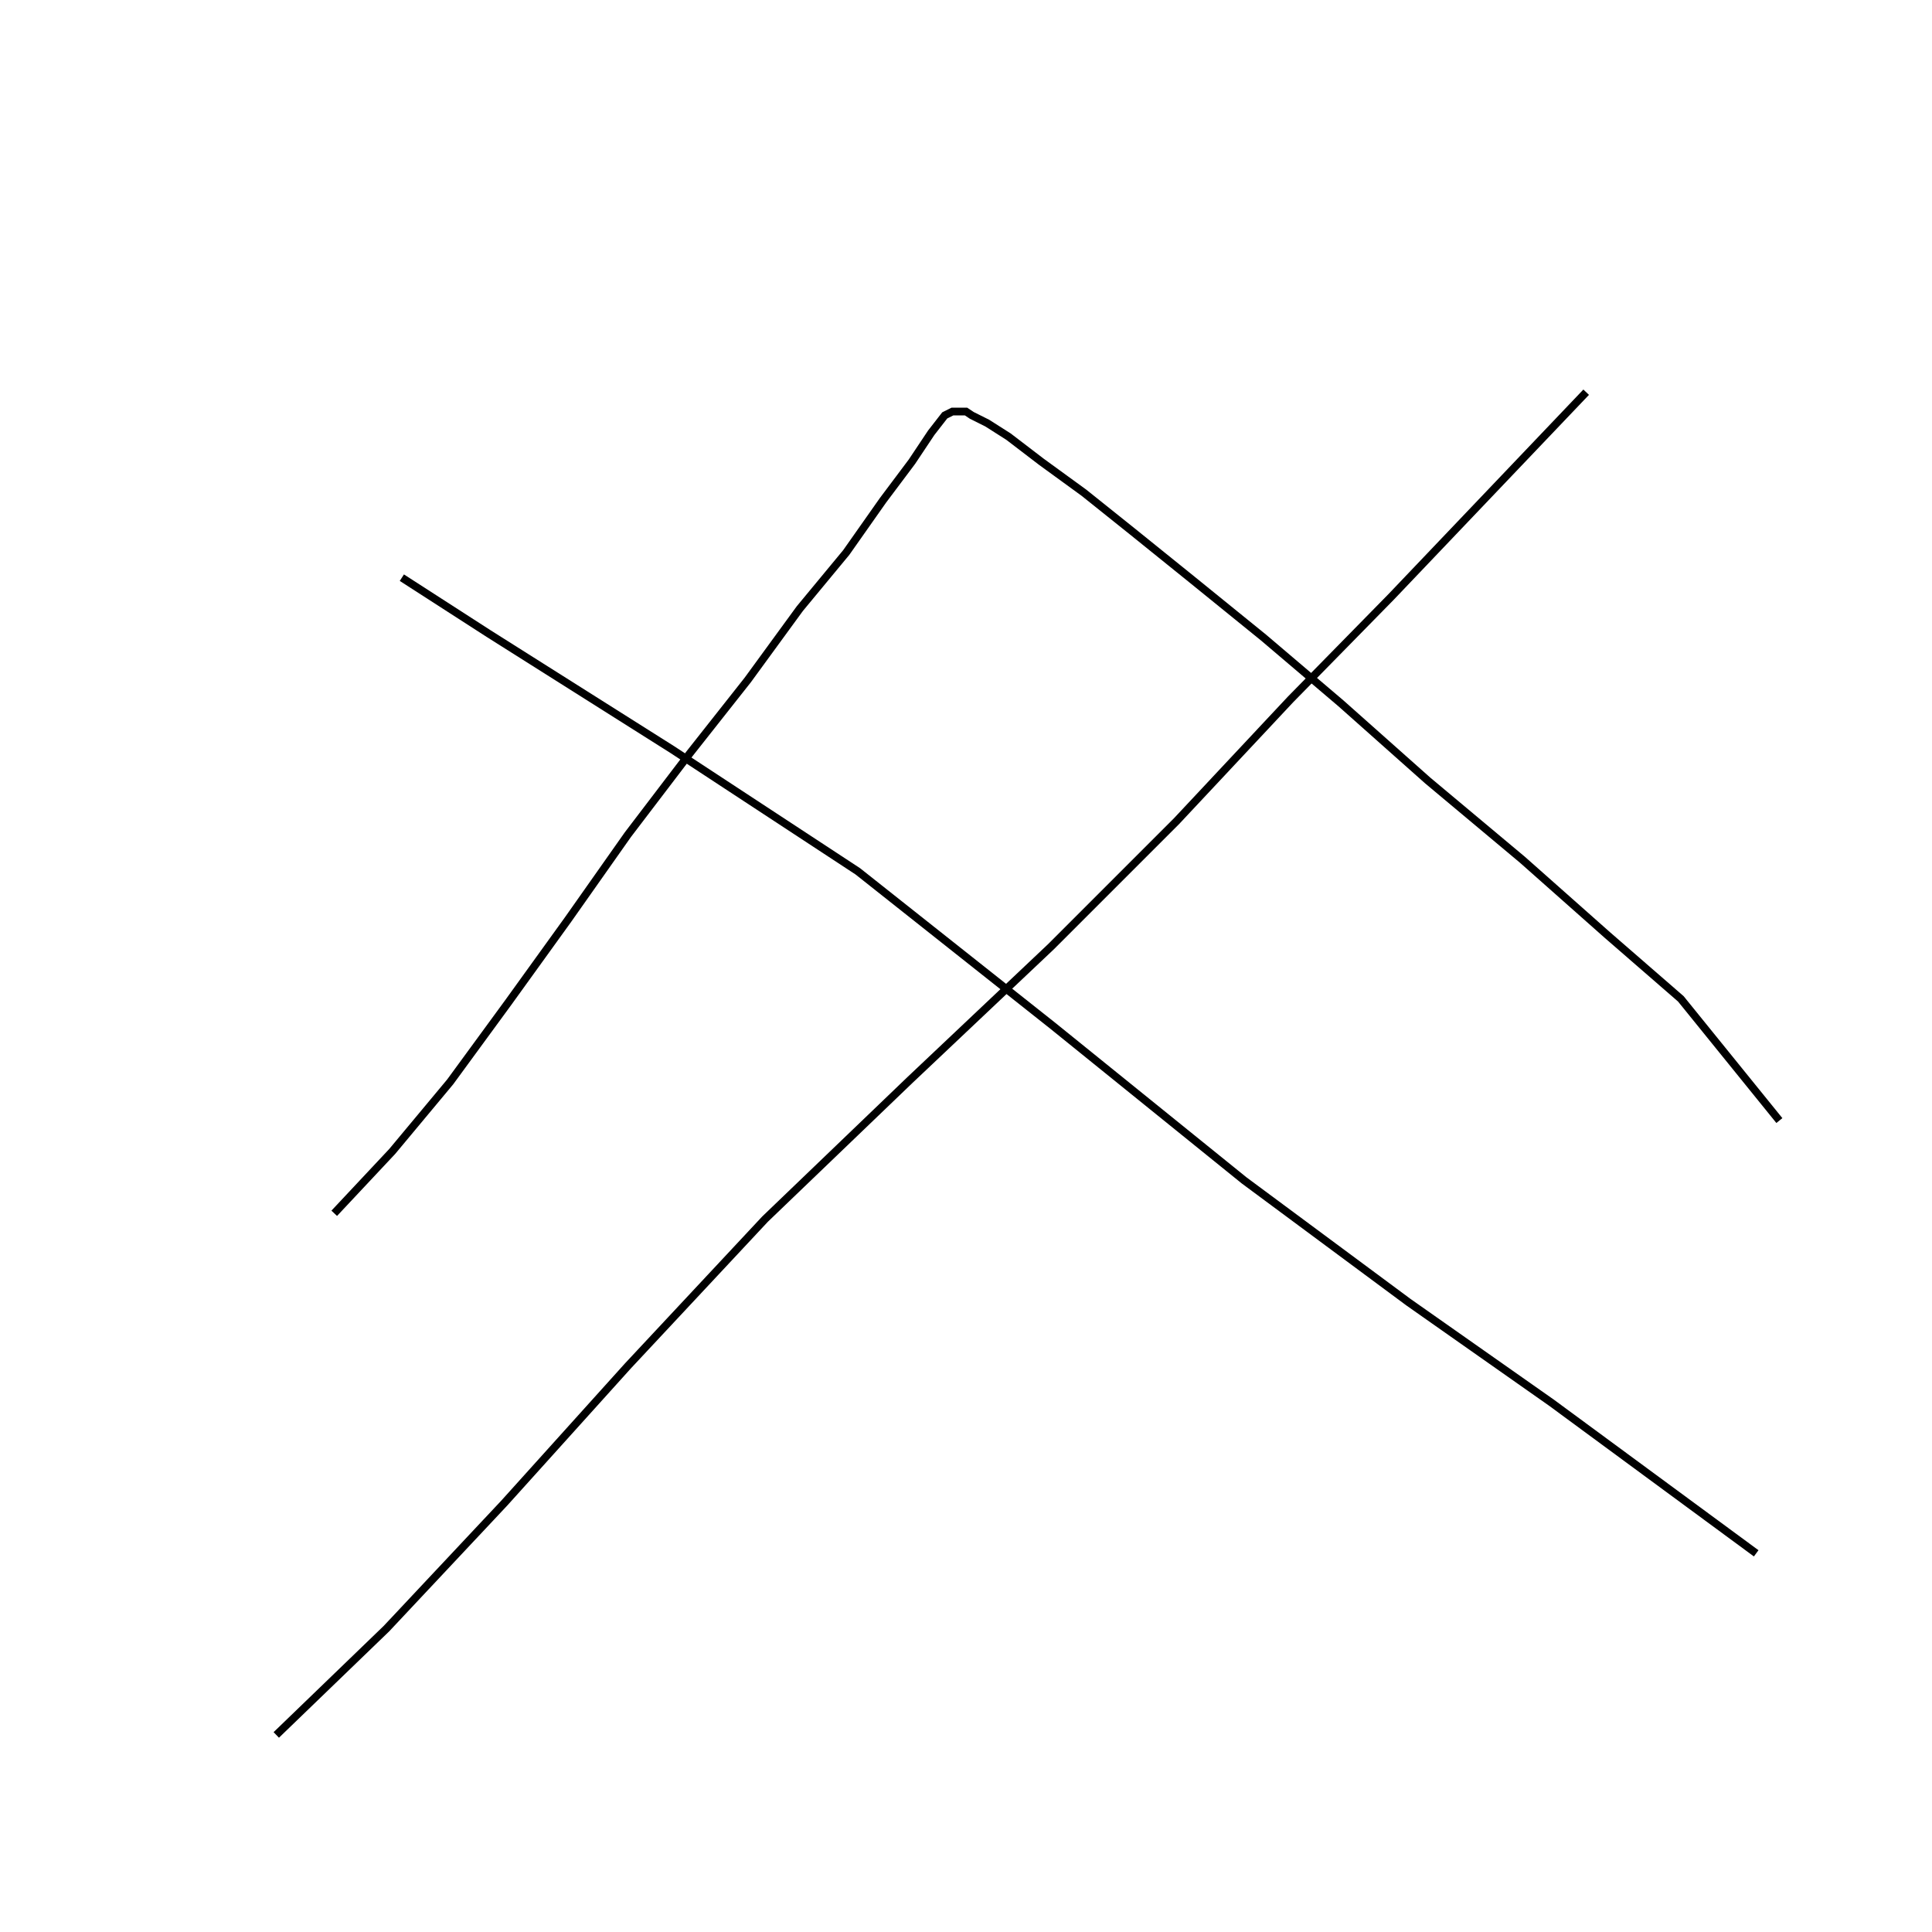
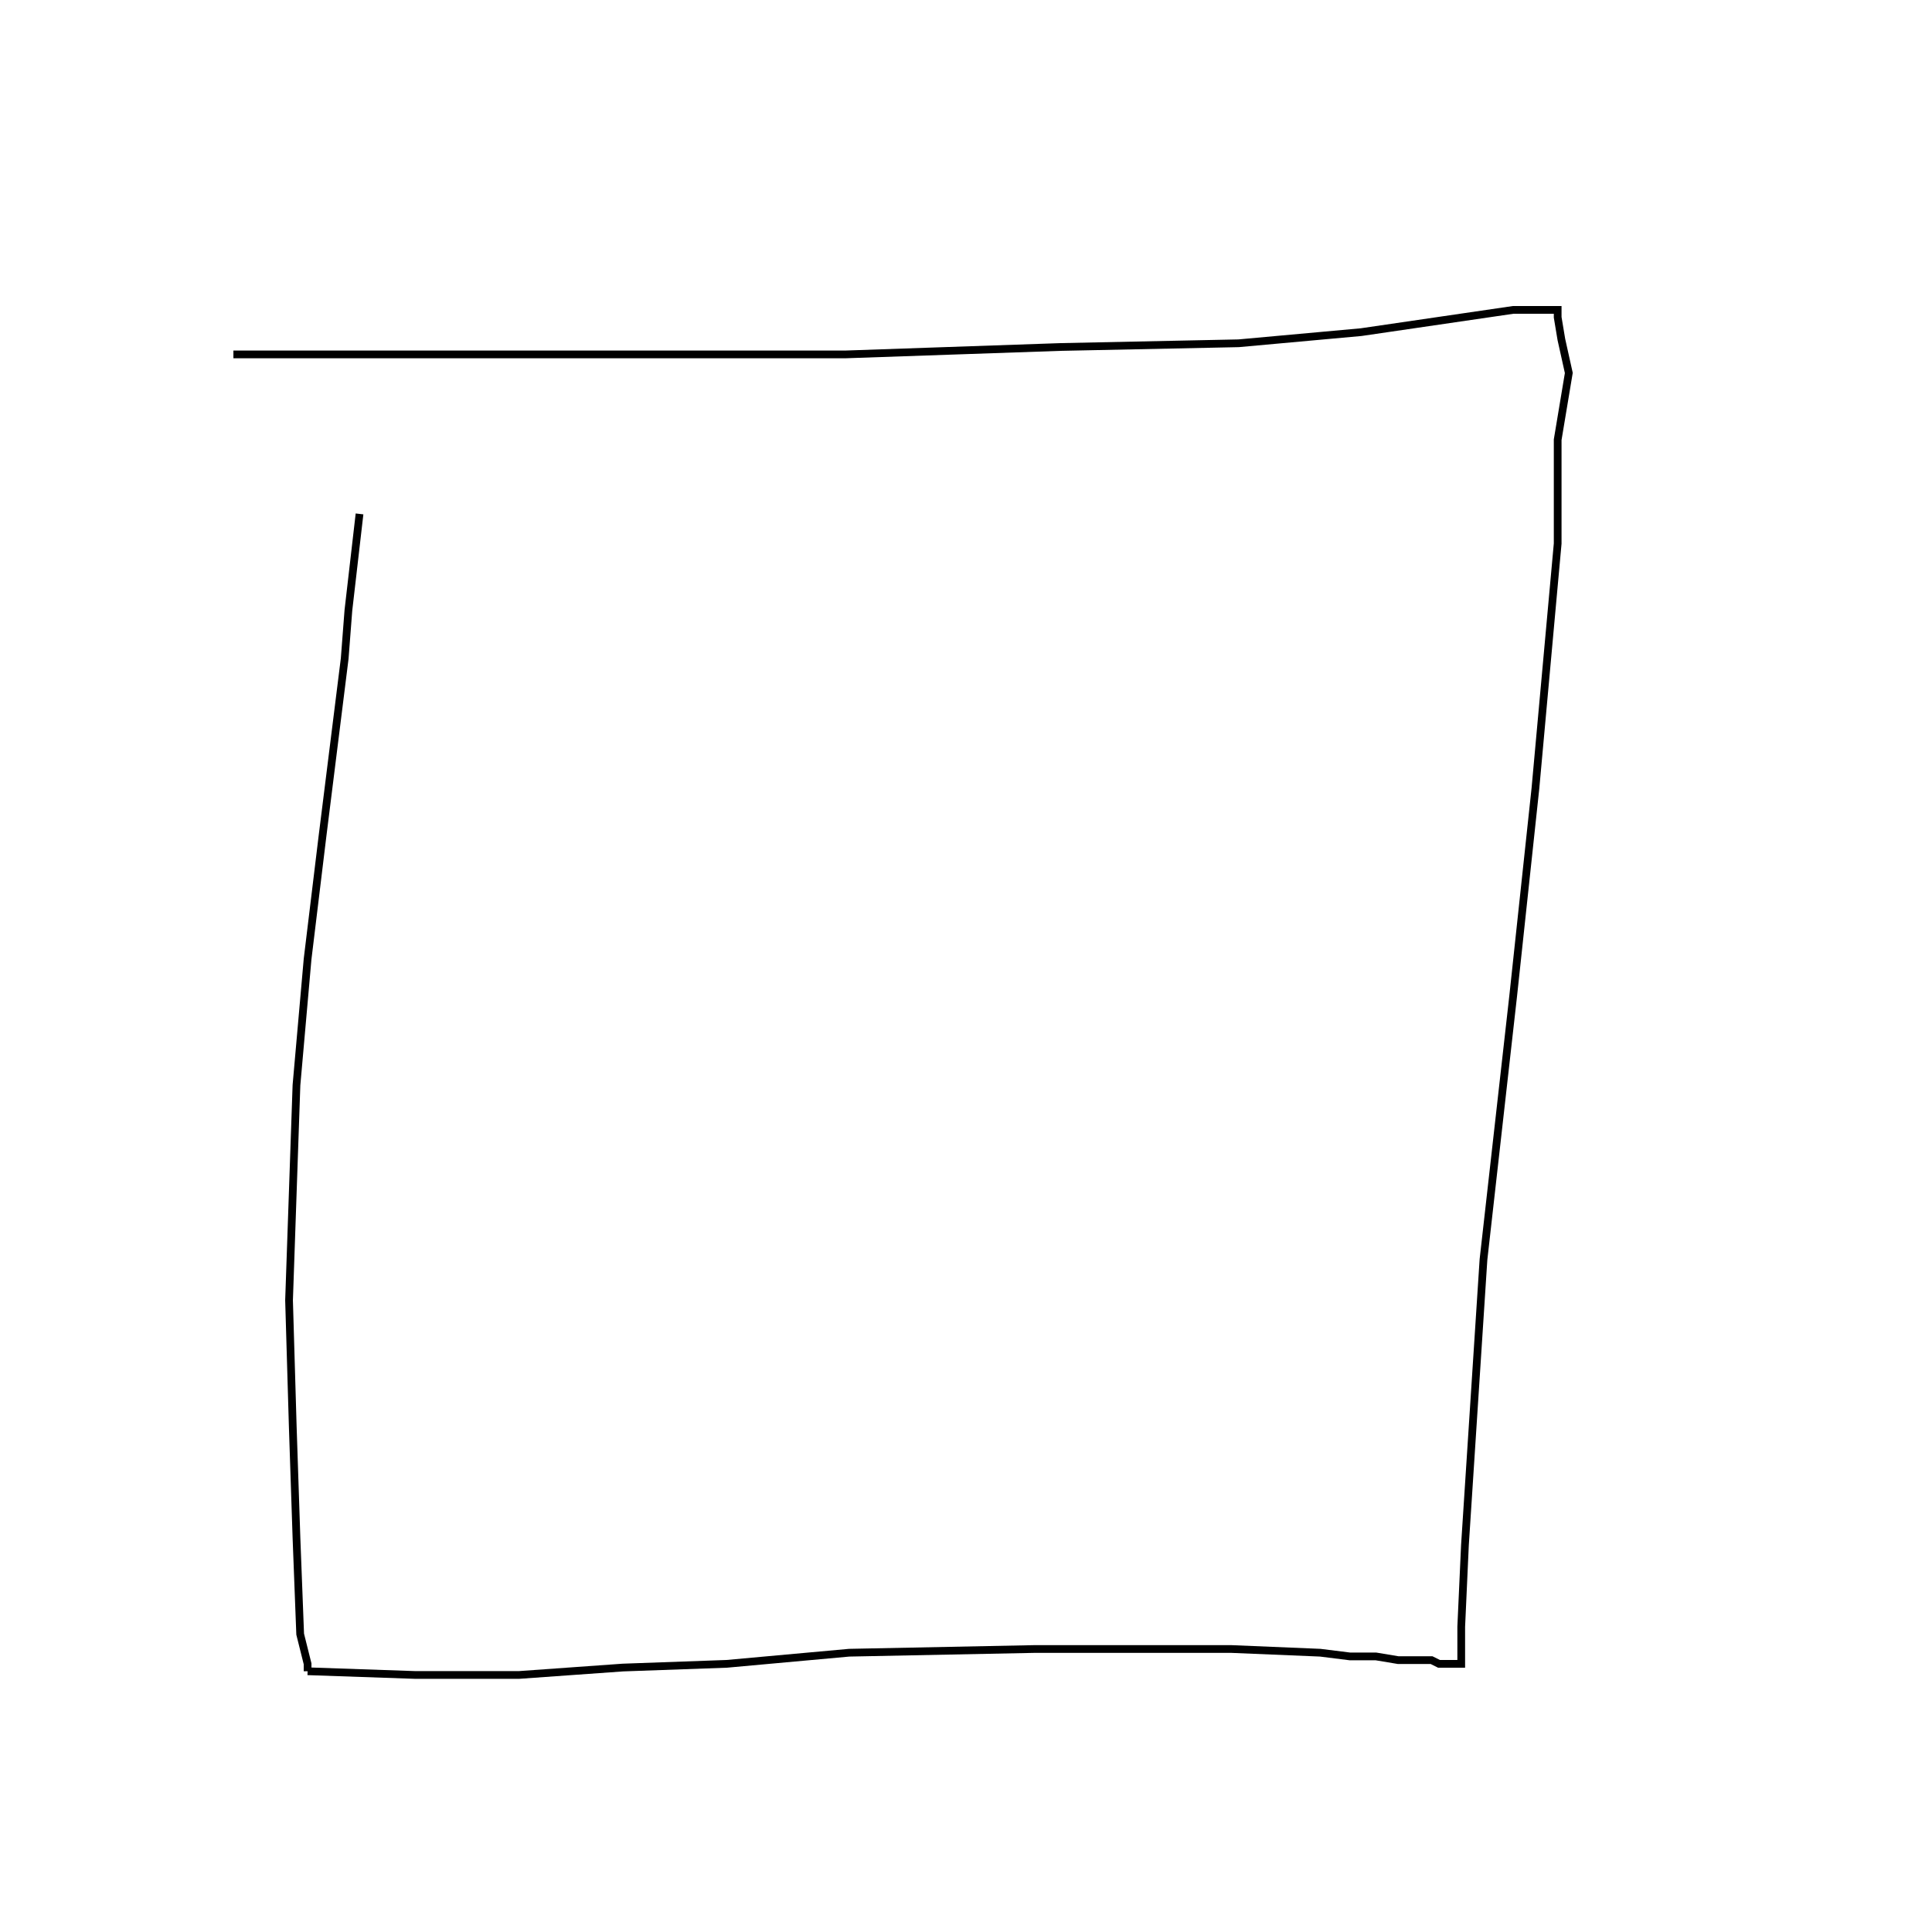
<svg xmlns="http://www.w3.org/2000/svg" width="500" height="500">
-   <path d="M410.5,101.5 L360,154.5 L360,154.5 L334,181 L304.5,212.5 L272,245 L235.5,279.5 L198,315.5 L162.5,353.5 L130.5,389 L100,421.5 L71.5,449" stroke="black" stroke-width="2" fill="none" />
-   <path d="M454.5,402 L401.5,363 L401.5,363 L364.5,337 L322,305.5 L272.5,265.5 L222,225.5 L174,194 L126.5,164 L104,149.5" stroke="black" stroke-width="2" fill="none" />
-   <path d="M460.5,290 L435,258.5 L435,258.5 L416,242 L394,222.5 L369.5,202 L347,182 L327,165 L308.5,150 L293,137.5 L280.5,127.5 L269.5,119.5 L261,113 L255.5,109.5 L251.5,107.5 L250,106.5 L249,106.5 L248.5,106.5 L247.5,106.5 L246.5,106.5 L244.5,107.5 L241,112 L236,119.5 L228.5,129.5 L219,143 L207,157.5 L193.5,176 L178.5,195 L162.5,216 L147,238 L131.5,259.5 L116.5,280 L101.5,298 L86.5,314" stroke="black" stroke-width="2" fill="none" />
+   <path d="M93.045,133 L90.165,157.96 L90.165,157.96 L89.205,170.44 L83.445,216.52 L79.605,248.2 L76.725,280.84 L74.805,336.52 L75.765,369.16 L76.725,397.96 L77.685,422.92 L79.605,430.6 L79.605,432.52" stroke="black" stroke-width="2" fill="none" />
+   <path d="M79.605,432.52 L107.445,433.48 L107.445,433.48 L134.325,433.48 L161.205,431.56 L188.085,430.6 L219.765,427.72 L267.765,426.76 L295.605,426.76 L318.645,426.76 L341.685,427.72 L349.365,428.68 L356.085,428.68 L361.845,429.64 L370.485,429.64 L372.405,430.6 L374.325,430.6 L375.285,430.6 L377.205,430.6 L378.165,430.6 L378.165,421 L379.125,399.88 L383.925,325.96 L391.605,257.8 L397.365,204.04 L403.125,140.68 L403.125,113.8 L406.005,96.52 L404.085,87.88 L403.125,82.12 L403.125,81.16 L403.125,80.2 L398.325,80.2 L391.605,80.2 L352.245,85.96 L320.565,88.84 L274.485,89.8 L218.805,91.72 L139.125,91.72 L104.565,91.72 L79.605,91.72 L63.285,91.72 L61.365,91.72 L60.405,91.72" stroke="black" stroke-width="2" fill="none" />
</svg>
